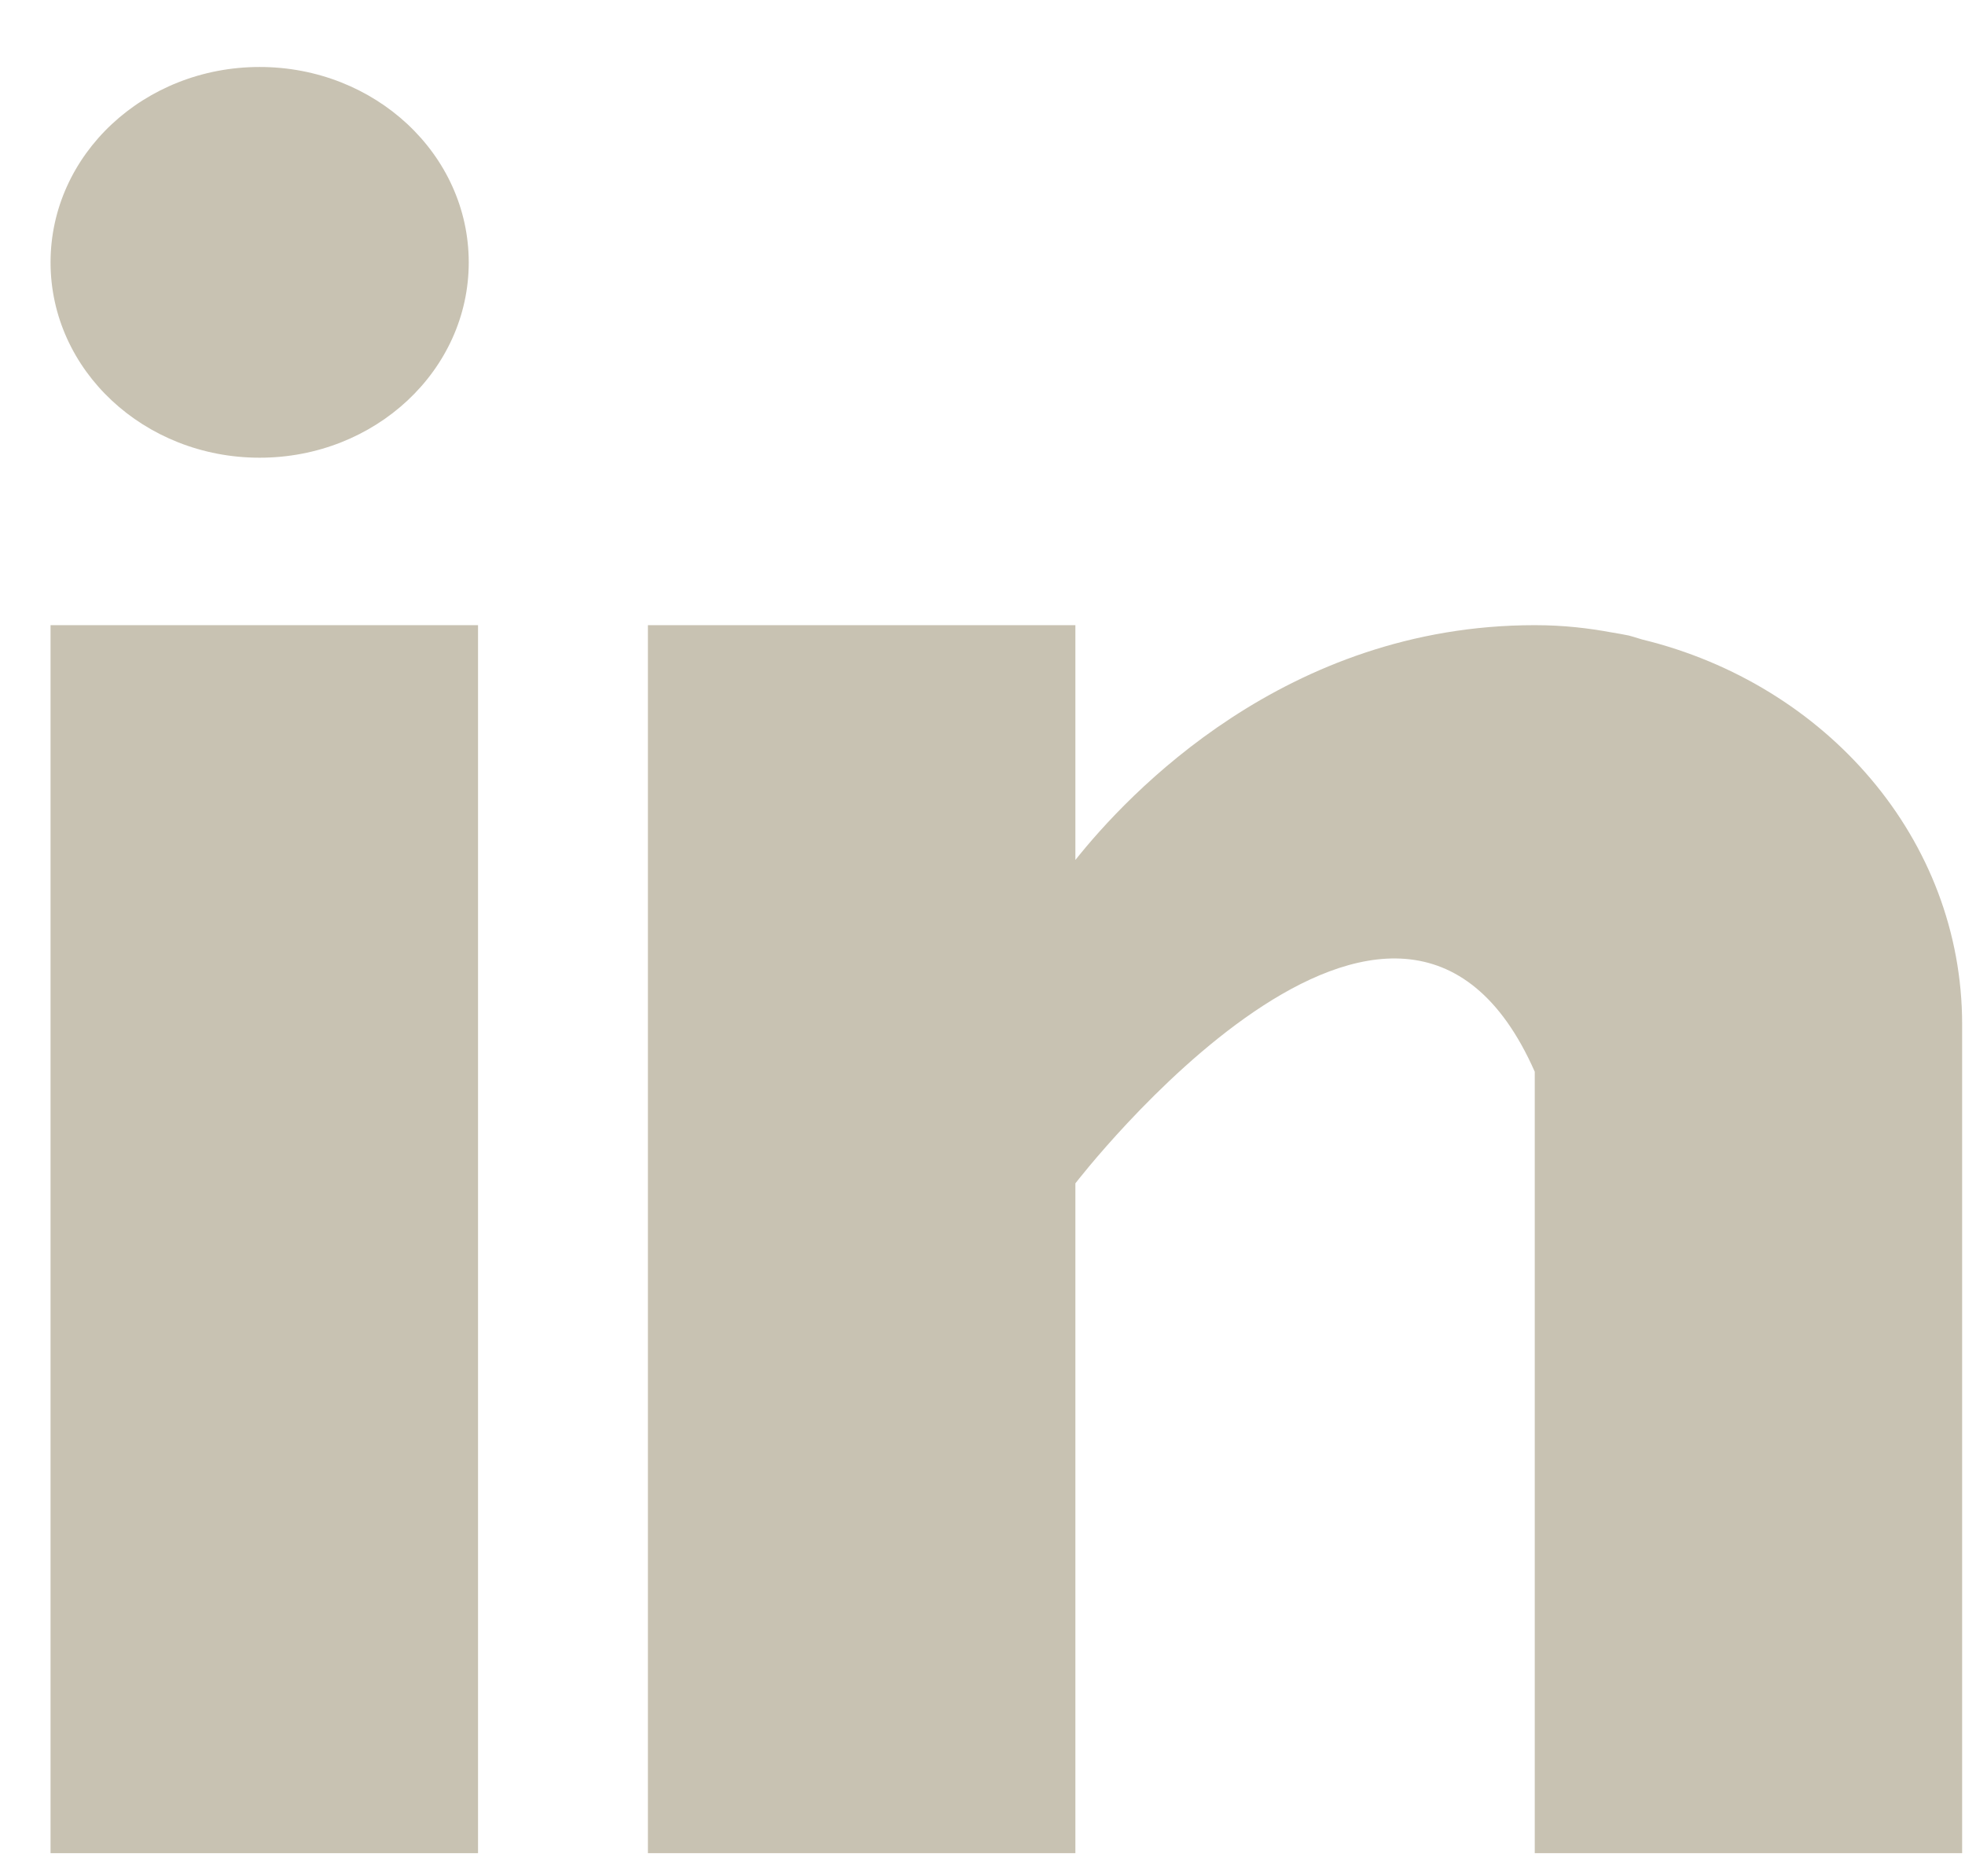
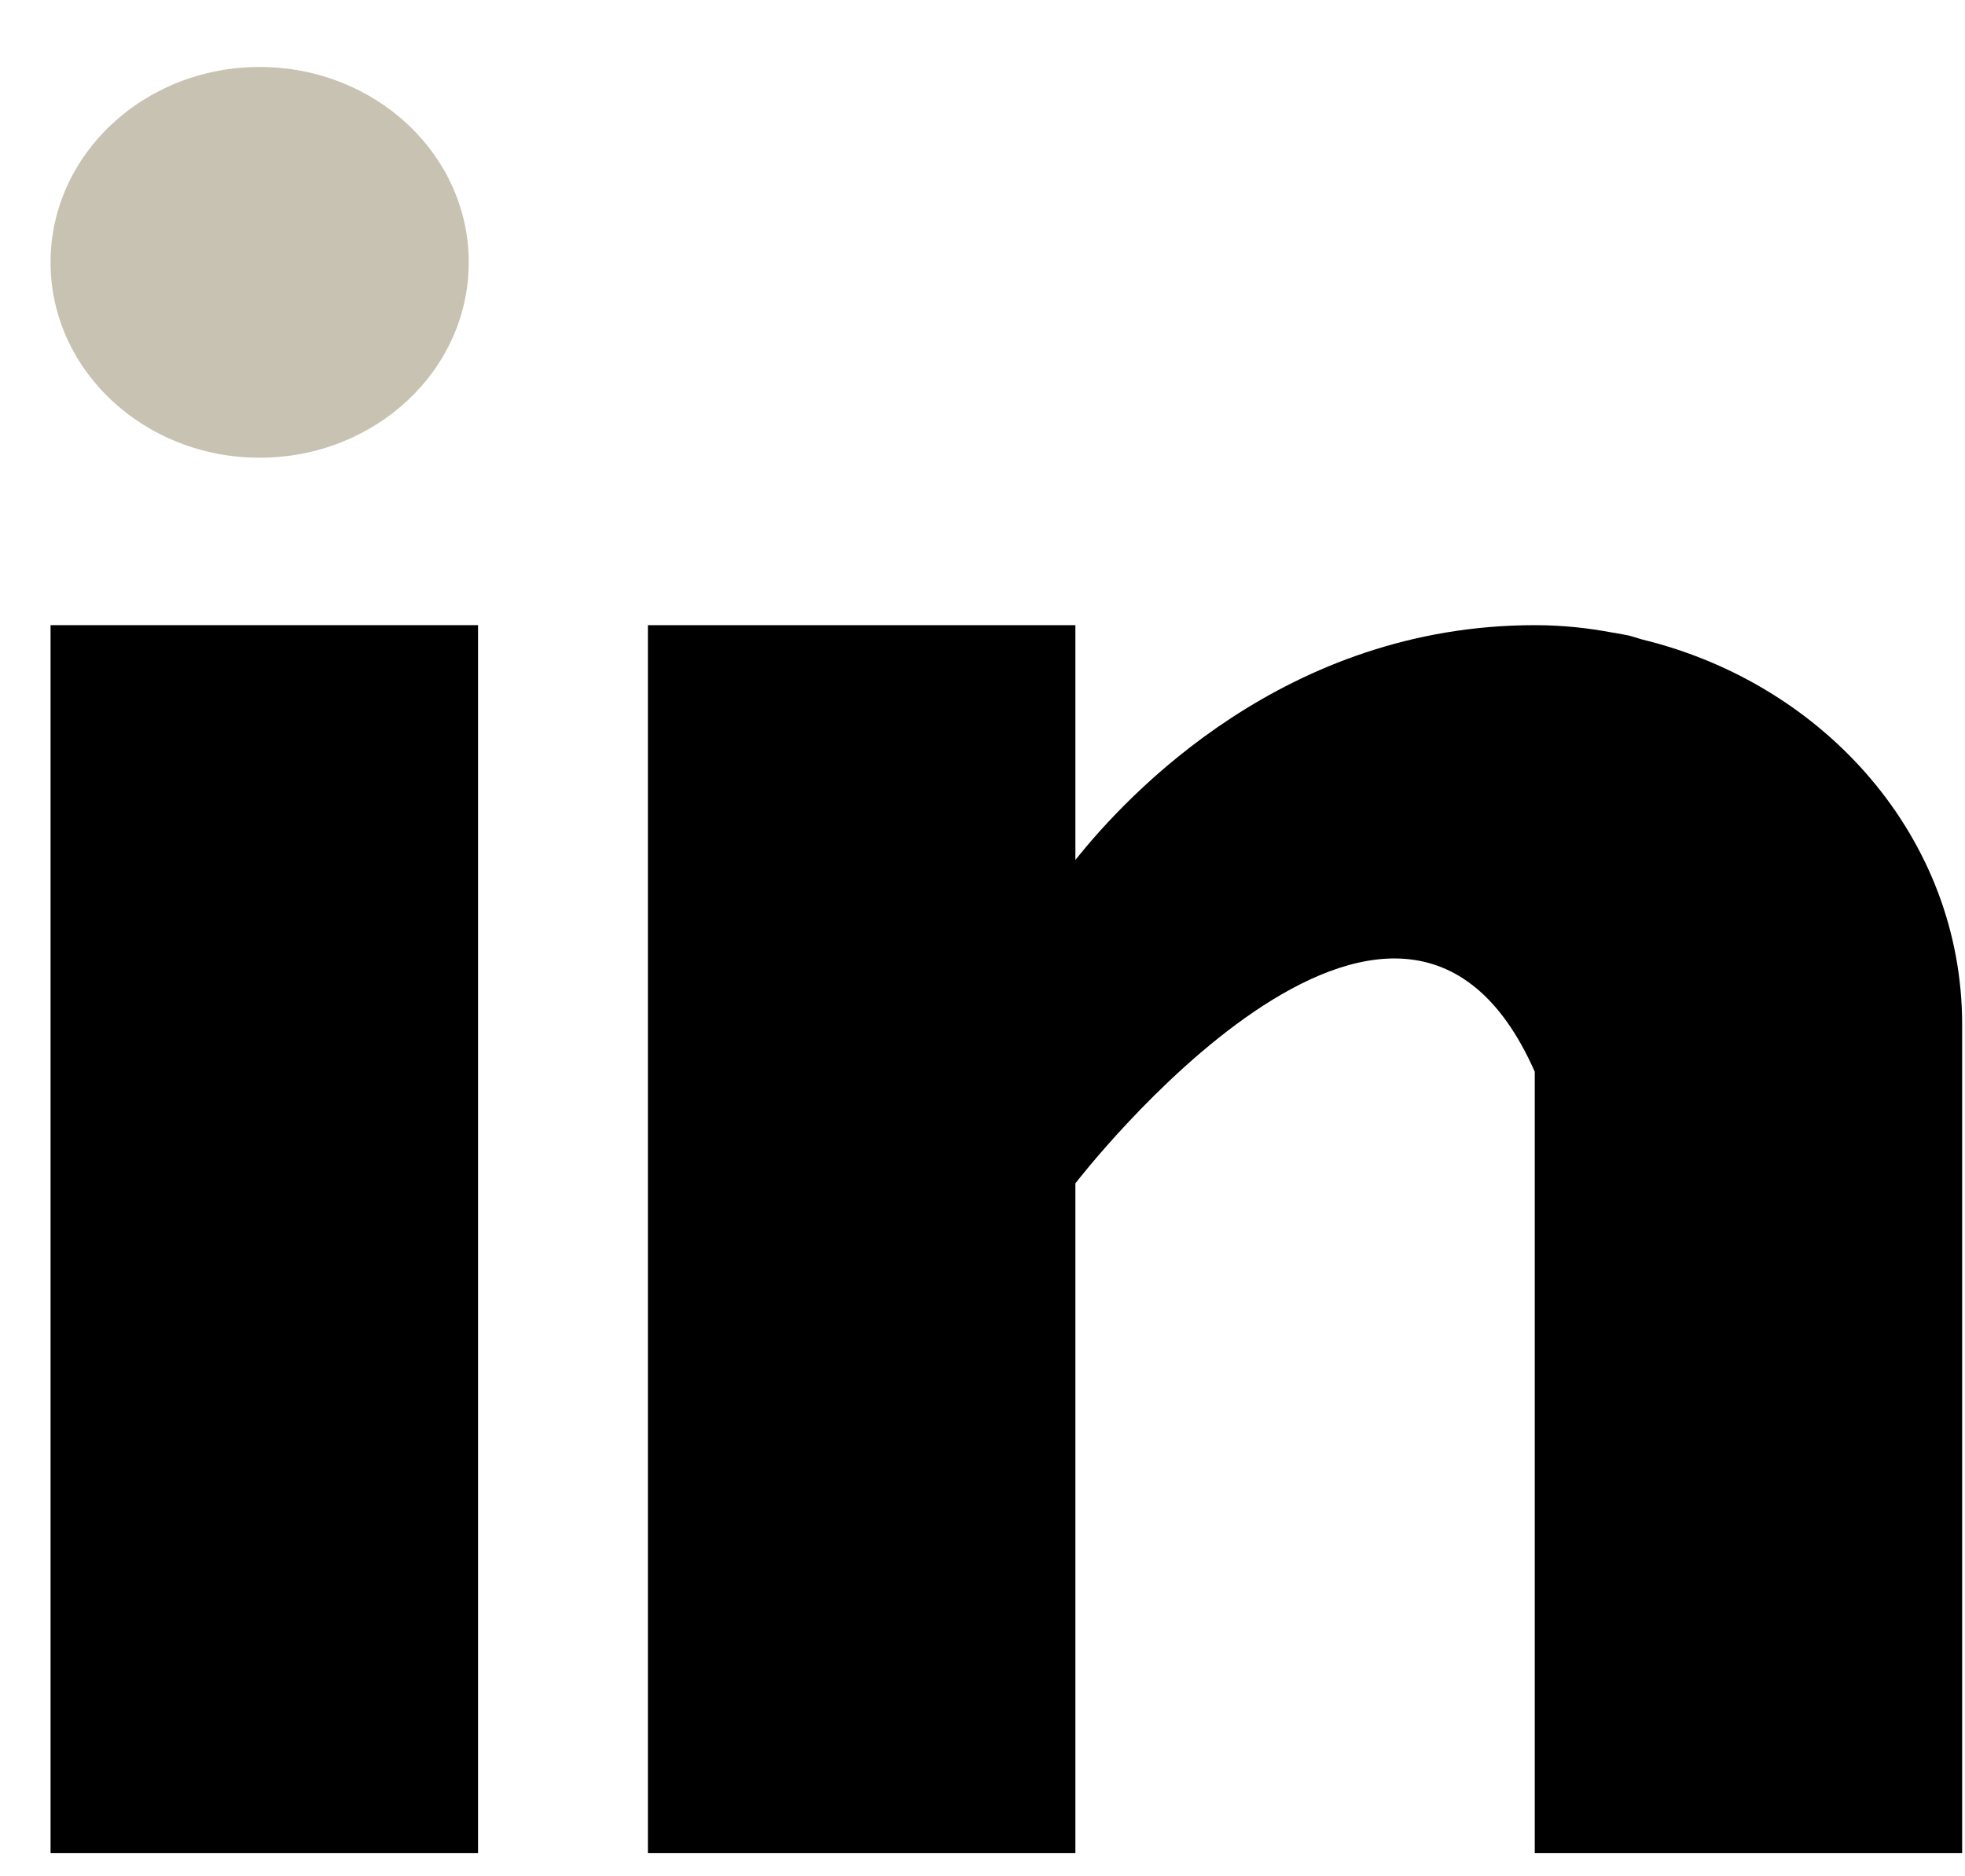
<svg xmlns="http://www.w3.org/2000/svg" width="22" height="21" viewBox="0 0 22 21" fill="none">
  <path d="M5.248 2.938C5.248 4.146 4.2 5.125 2.907 5.125C1.614 5.125 0.566 4.146 0.566 2.938C0.566 1.729 1.614 0.75 2.907 0.75C4.2 0.75 5.248 1.729 5.248 2.938Z" fill="#C8C2B2" />
-   <path d="M5.352 7H0.566V20.75H5.352V7Z" fill="#C8C2B2" />
-   <path d="M18.338 7.146C18.305 7.136 18.271 7.125 18.236 7.116C18.171 7.103 18.107 7.091 18.042 7.081C17.788 7.034 17.509 7 17.183 7C14.393 7 12.623 8.896 12.04 9.629V7H7.254V20.75H12.04V13.25C12.04 13.25 15.657 8.543 17.183 12V20.75H21.968V11.471C21.968 9.394 20.444 7.662 18.388 7.161C18.371 7.156 18.355 7.151 18.338 7.146Z" fill="#C8C2B2" />
+   <path d="M5.352 7H0.566V20.75H5.352V7Z" fill="currentColor" />
+   <path d="M18.338 7.146C18.305 7.136 18.271 7.125 18.236 7.116C18.171 7.103 18.107 7.091 18.042 7.081C17.788 7.034 17.509 7 17.183 7C14.393 7 12.623 8.896 12.04 9.629V7H7.254V20.75H12.04V13.25C12.04 13.25 15.657 8.543 17.183 12V20.75H21.968V11.471C21.968 9.394 20.444 7.662 18.388 7.161C18.371 7.156 18.355 7.151 18.338 7.146Z" fill="currentColor" />
</svg>
